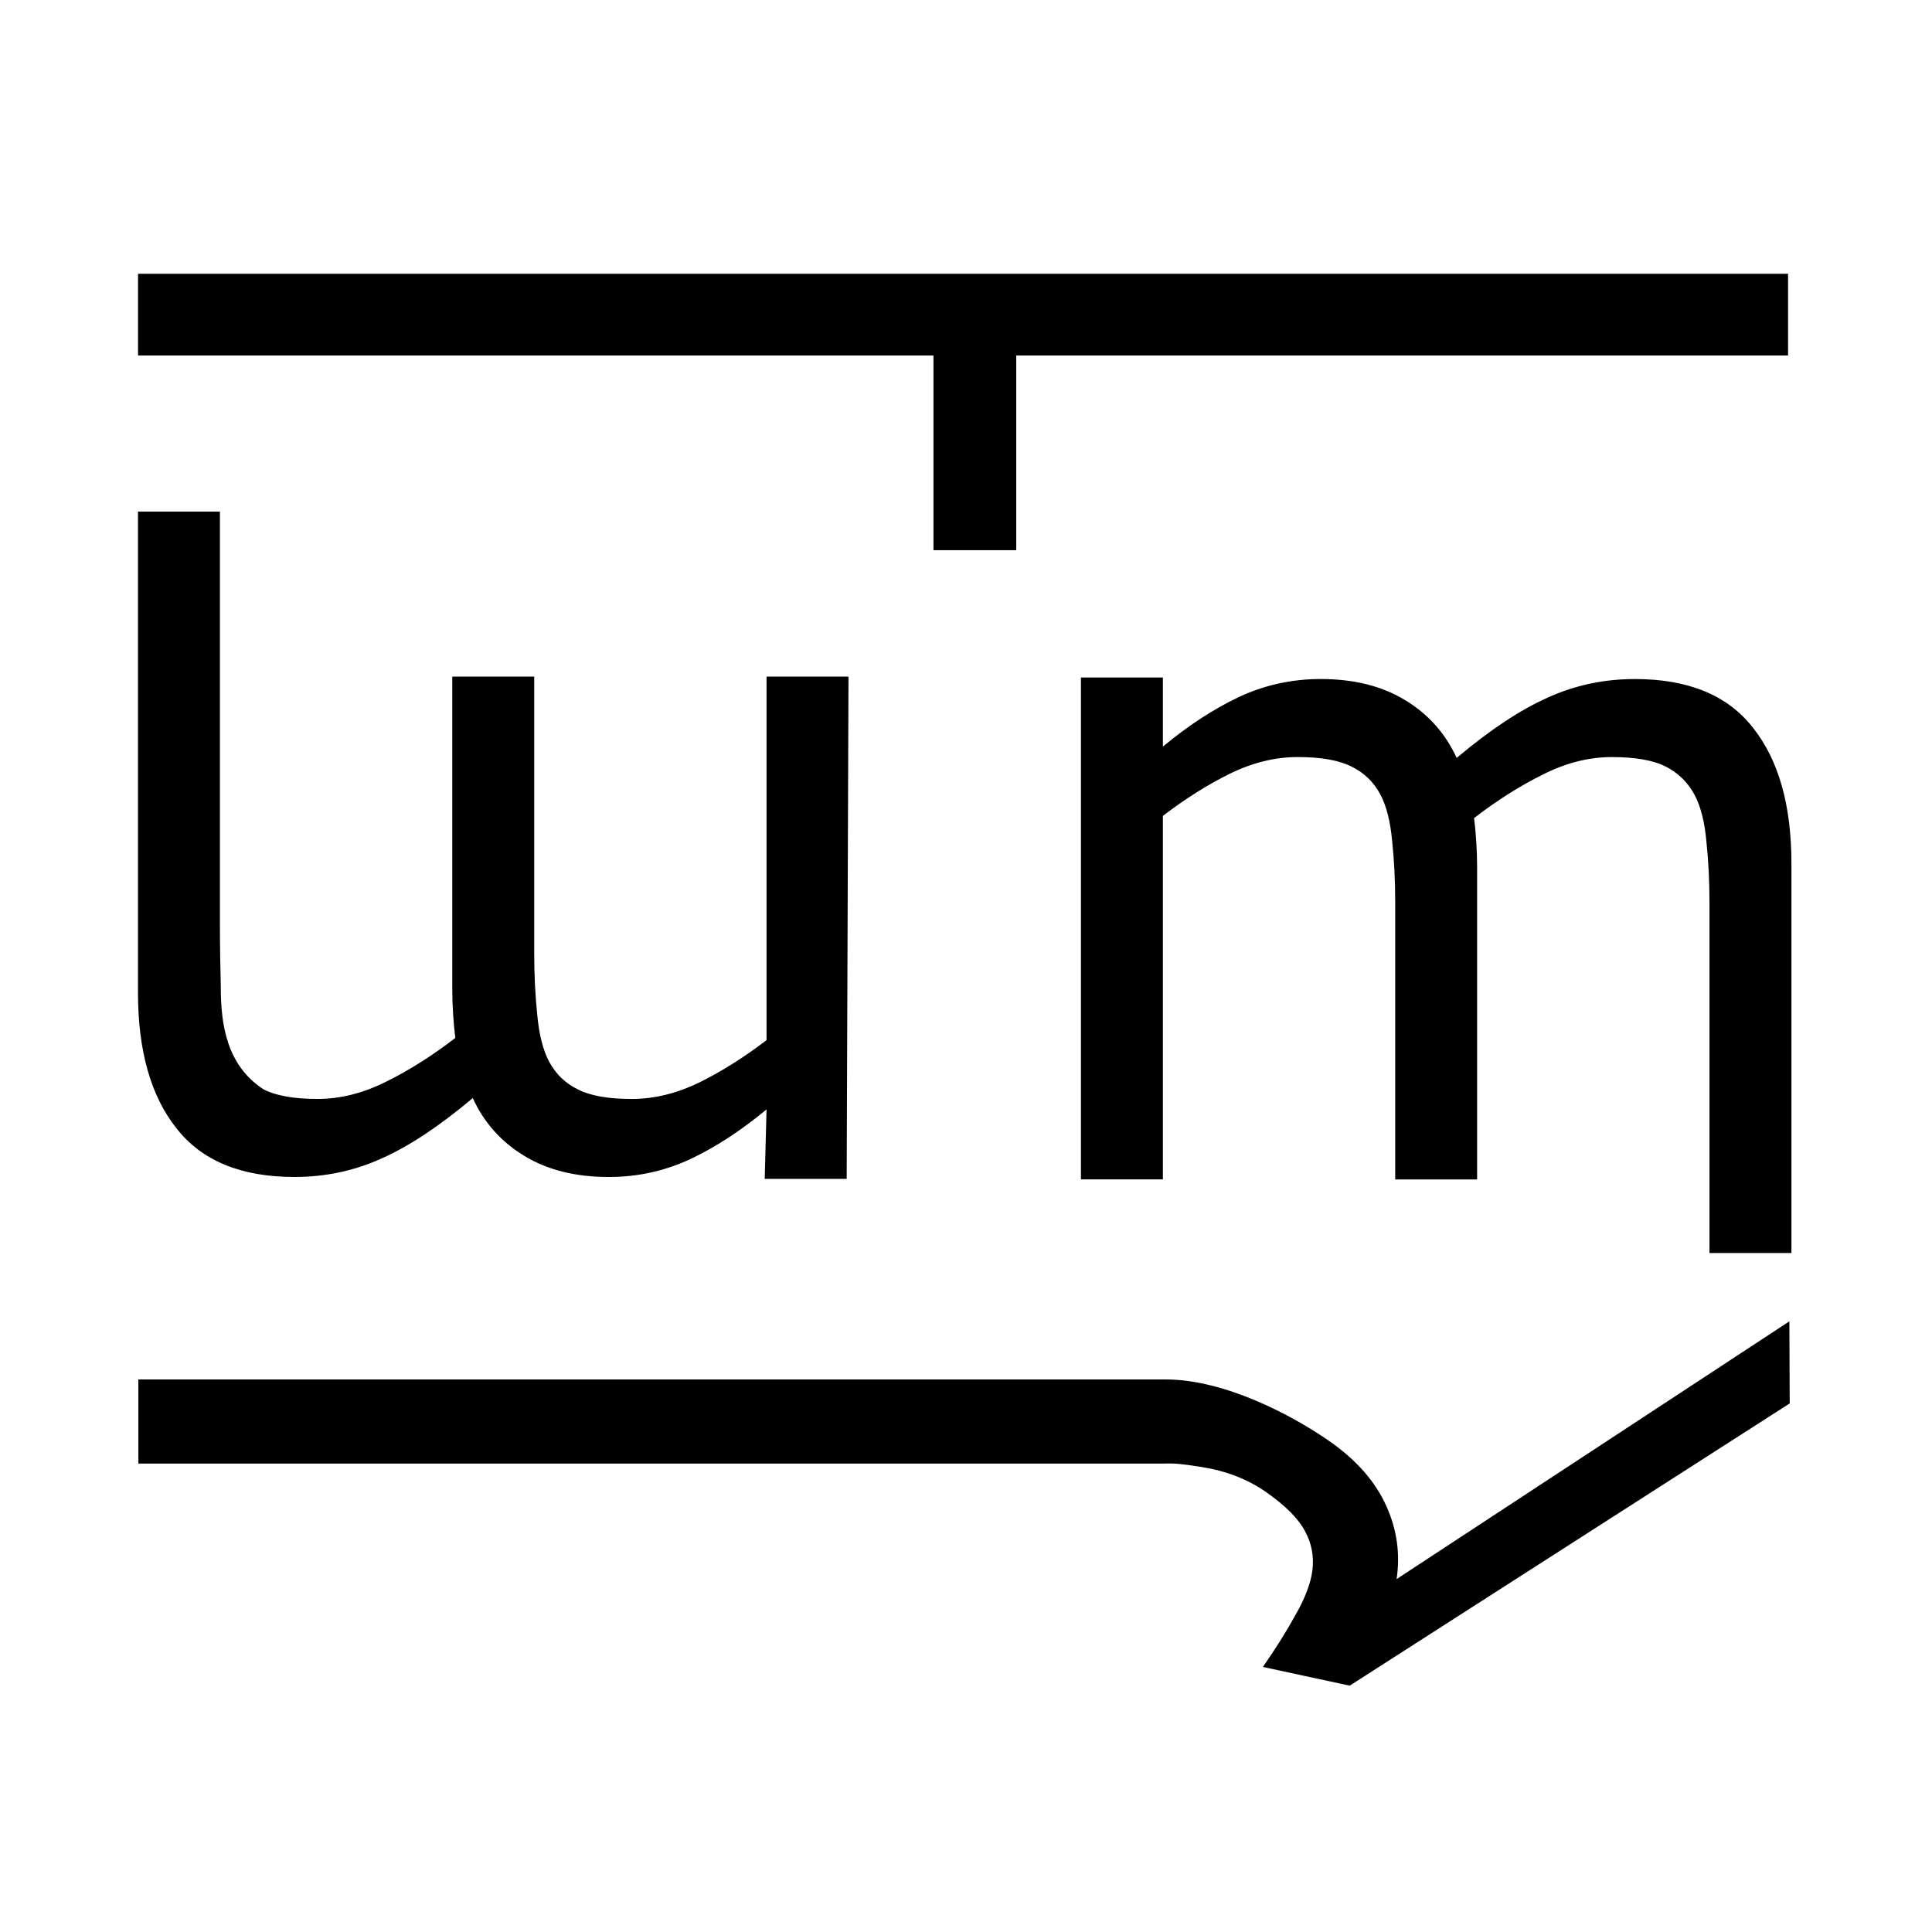
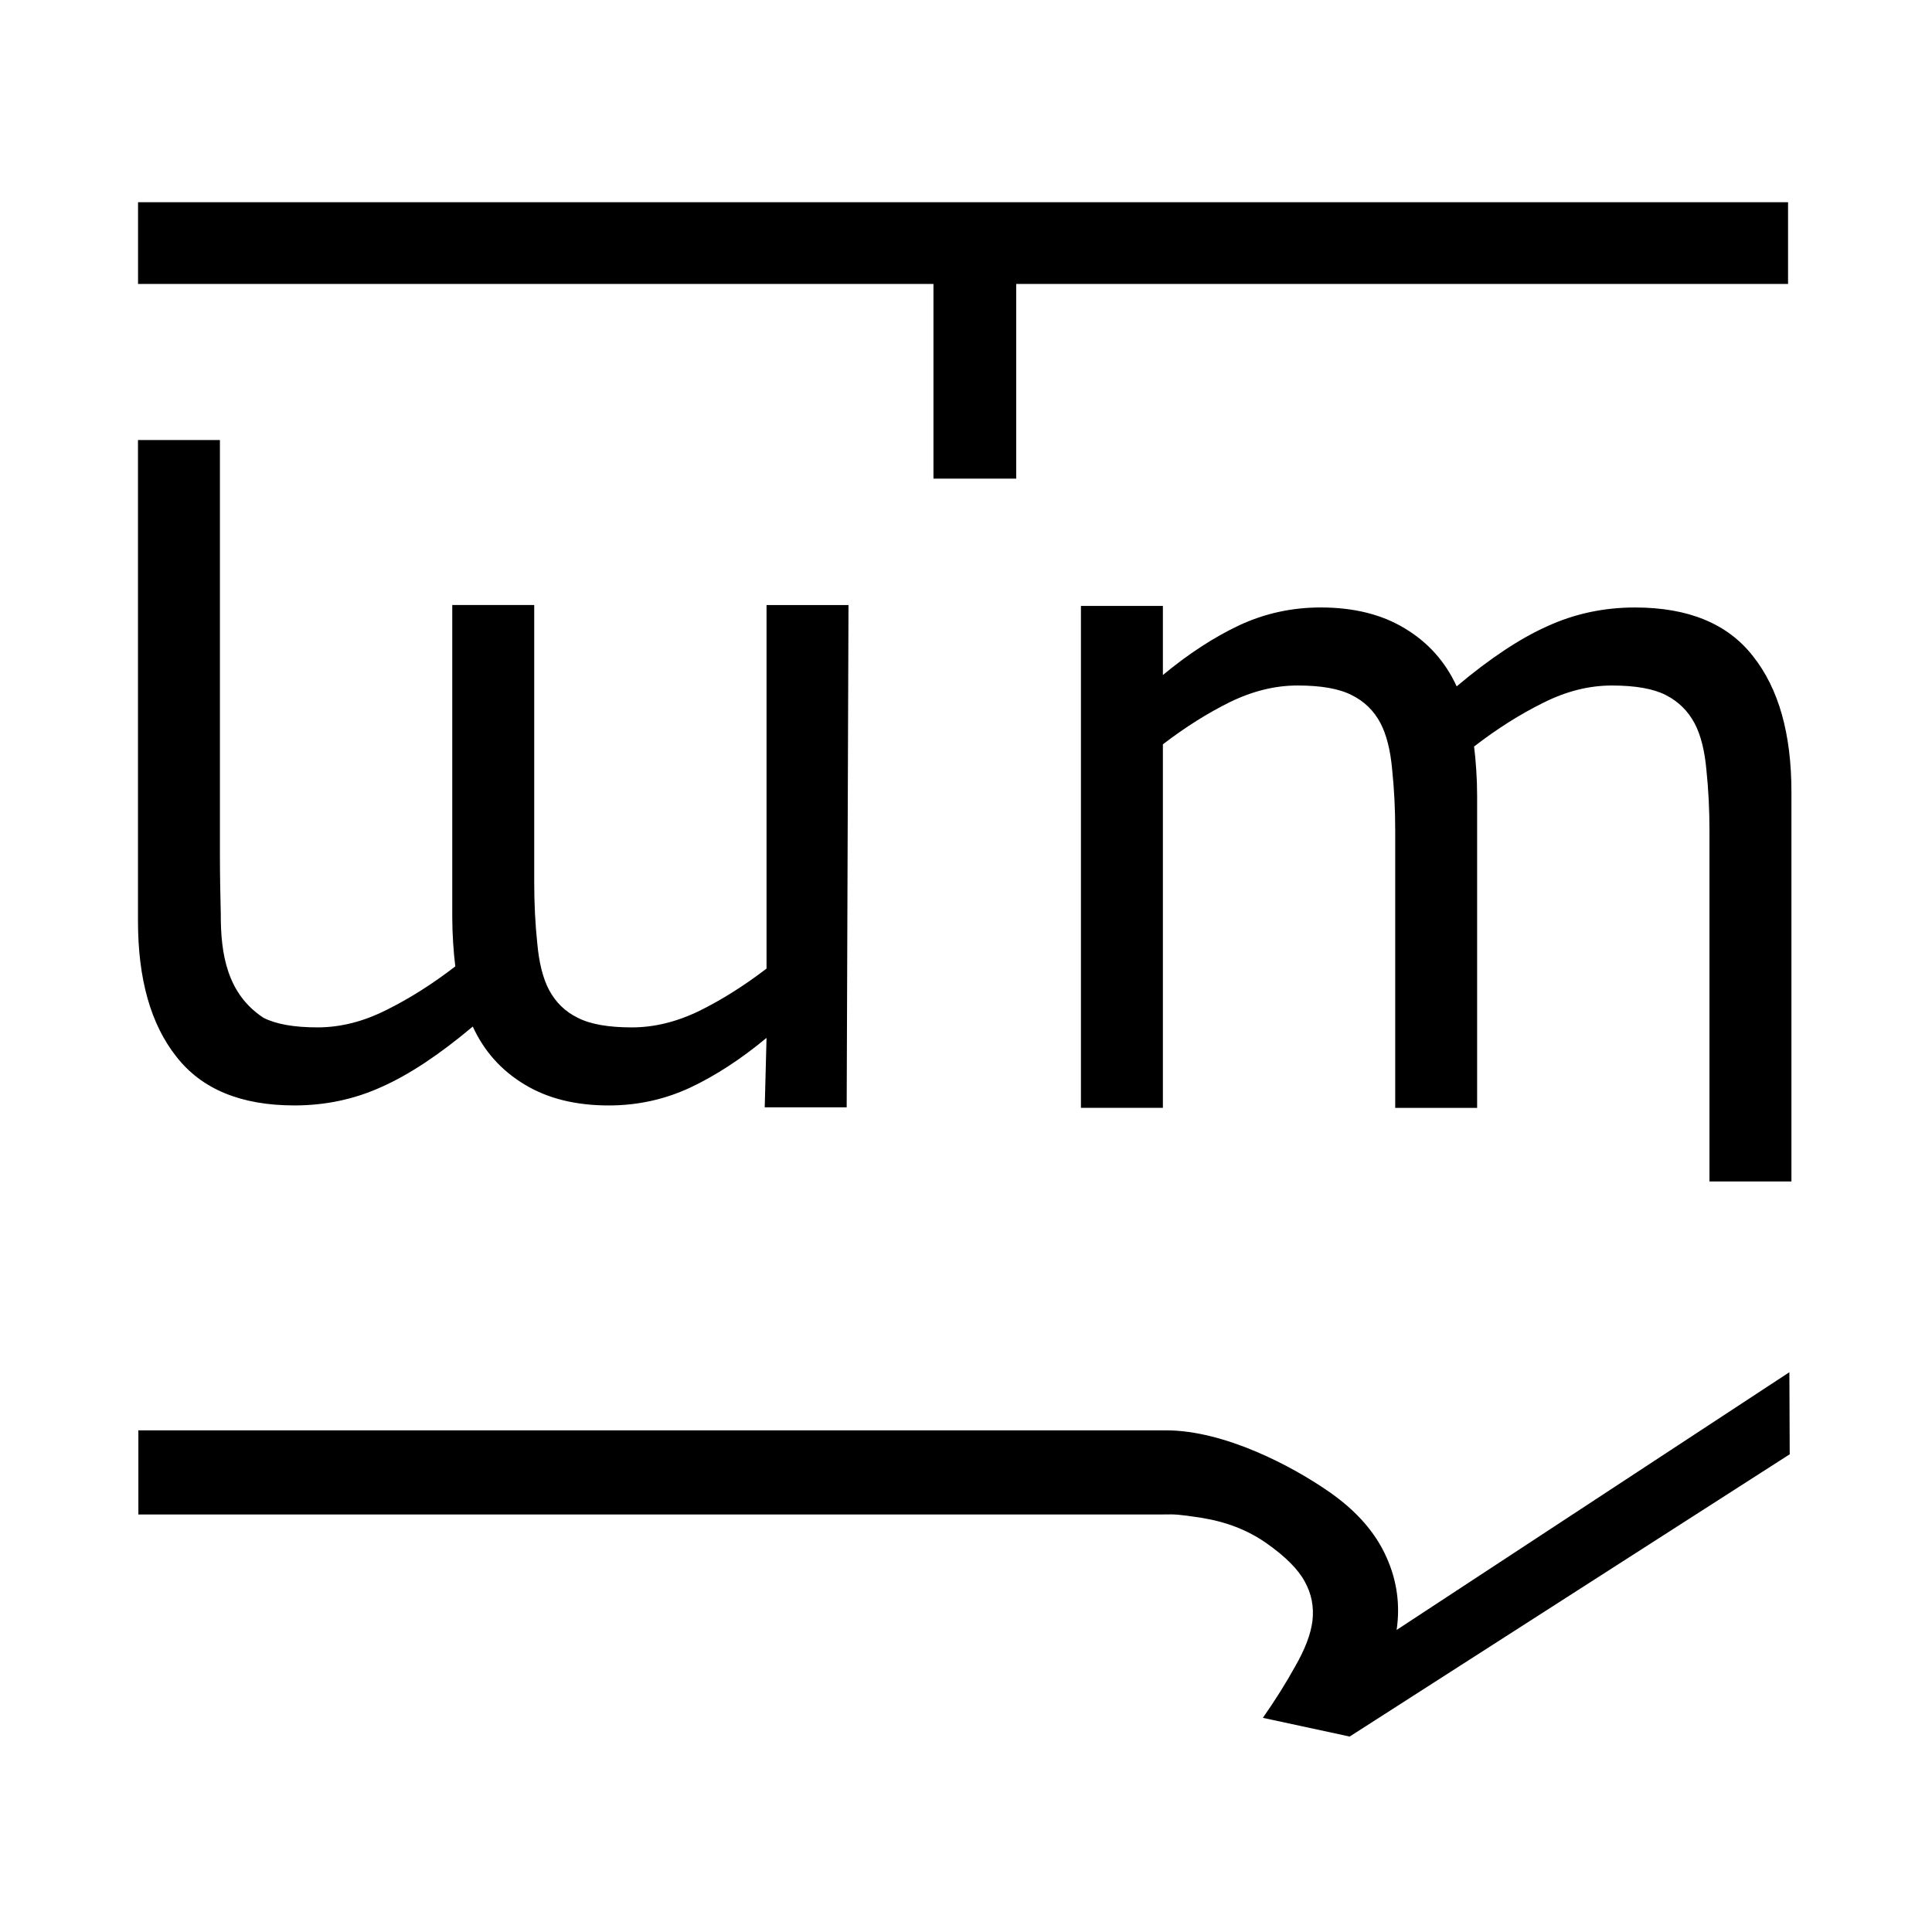
<svg xmlns="http://www.w3.org/2000/svg" width="100mm" height="100mm" viewBox="0 0 100 100" version="1.1" id="svg1">
  <defs id="defs1" />
  <g id="layer1">
-     <path d="m 92.724,64.857 h -4.242 l 0,-18.159 c 0,-1.083 -0.053,-2.128 -0.158,-3.136 -0.09,-1.008 -0.293,-1.812 -0.609,-2.414 -0.346,-0.647 -0.842,-1.136 -1.489,-1.466 -0.647,-0.331 -1.579,-0.496 -2.798,-0.496 -1.188,0 -2.376,0.301 -3.565,0.902 -1.188,0.587 -2.376,1.339 -3.565,2.256 0.045,0.346 0.083,0.752 0.113,1.218 0.03,0.451 0.045,0.902 0.045,1.354 V 61.047 H 72.216 V 46.698 c 0,-1.113 -0.053,-2.166 -0.158,-3.159 -0.09,-1.008 -0.293,-1.812 -0.609,-2.414 -0.346,-0.647 -0.842,-1.128 -1.489,-1.444 -0.647,-0.331 -1.579,-0.496 -2.798,-0.496 -1.158,0 -2.324,0.286 -3.497,0.857 -1.158,0.572 -2.316,1.301 -3.474,2.188 v 18.816 H 55.949 V 35.066 h 4.242 v 3.577 c 1.324,-1.098 2.64,-1.955 3.948,-2.572 1.324,-0.617 2.73,-0.925 4.219,-0.925 1.715,0 3.166,0.361 4.354,1.083 1.203,0.722 2.098,1.722 2.685,3.001 1.715,-1.444 3.279,-2.482 4.693,-3.113 1.414,-0.647 2.925,-0.97 4.535,-0.97 2.768,0 4.806,0.842 6.114,2.527 1.324,1.67 1.985,4.008 1.985,7.017 z" id="text1" style="font-size:22.478px;stroke-width:3.85" aria-label="m" />
-     <path d="m 7.142,26.48 h 4.241 v 21.412 c 0,1.083 0.02,2.128 0.045,3.136 -0.008,2.038 0.321,4.123 2.211,5.357 0.647,0.331 1.579,0.496 2.798,0.496 1.188,0 2.376,-0.301 3.565,-0.902 1.188,-0.587 2.376,-1.339 3.565,-2.256 -0.045,-0.346 -0.083,-0.752 -0.113,-1.218 -0.03,-0.451 -0.045,-0.902 -0.045,-1.354 V 35.02 h 4.242 v 14.349 c 0,1.113 0.053,2.166 0.158,3.159 0.09,1.008 0.293,1.812 0.609,2.414 0.346,0.647 0.842,1.128 1.489,1.444 0.647,0.331 1.579,0.496 2.798,0.496 1.158,0 2.324,-0.286 3.497,-0.857 1.158,-0.572 2.316,-1.301 3.474,-2.188 V 35.02 h 4.242 l -0.094,25.999 H 39.582 l 0.094,-3.595 c -1.324,1.098 -2.64,1.955 -3.948,2.572 -1.324,0.617 -2.73,0.925 -4.219,0.925 -1.715,0 -3.166,-0.361 -4.354,-1.083 -1.203,-0.722 -2.098,-1.722 -2.685,-3.001 -1.715,1.444 -3.279,2.482 -4.693,3.113 -1.414,0.647 -2.925,0.97 -4.535,0.97 -2.768,0 -4.806,-0.842 -6.114,-2.527 C 7.804,56.724 7.142,54.385 7.142,51.377 Z" id="text1-3" style="font-size:22.478px;stroke-width:3.85" aria-label="m" />
-     <path id="text1-3-1" style="font-size:22.478px;stroke-width:3.85" d="M 92.618 68.392 L 72.289 81.733 C 72.479 80.439 72.309 79.189 71.771 77.985 C 71.211 76.713 70.228 75.586 68.823 74.603 C 66.901 73.259 63.394 71.404 60.357 71.401 C 60.313 71.401 60.269 71.4 60.226 71.4 L 60.226 71.401 L 7.162 71.401 L 7.162 75.756 L 60.224 75.756 L 60.224 75.754 C 60.845 75.747 60.959 75.742 62.172 75.927 C 63.461 76.131 64.58 76.564 65.529 77.228 C 66.528 77.926 67.198 78.596 67.538 79.238 C 67.887 79.867 68.018 80.546 67.931 81.274 C 67.845 81.948 67.551 82.725 67.047 83.602 C 66.565 84.476 66.004 85.369 65.367 86.281 L 69.798 87.236 L 69.859 87.25 L 69.86 87.249 L 69.864 87.25 C 69.866 87.248 69.867 87.246 69.869 87.244 L 92.635 72.641 L 92.618 68.392 z " />
-     <path d="M 92.549,18.401 H 52.6 V 28.478 H 48.316 V 18.401 H 7.145 V 14.171 H 92.549 Z" id="text2" style="font-size:19.137px;fill:#000000;stroke-width:3.278" aria-label="T" />
+     <path d="M 92.724,61.153 H 88.482 V 42.994 c 0,-1.083 -0.053,-2.128 -0.158,-3.136 -0.09,-1.008 -0.293,-1.812 -0.609,-2.414 -0.346,-0.647 -0.842,-1.136 -1.489,-1.466 -0.647,-0.331 -1.579,-0.496 -2.798,-0.496 -1.188,0 -2.376,0.301 -3.565,0.902 -1.188,0.587 -2.376,1.339 -3.565,2.256 0.045,0.346 0.083,0.752 0.113,1.218 0.03,0.451 0.045,0.902 0.045,1.354 V 57.343 H 72.216 V 42.994 c 0,-1.113 -0.053,-2.166 -0.158,-3.159 -0.09,-1.008 -0.293,-1.812 -0.609,-2.414 -0.346,-0.647 -0.842,-1.128 -1.489,-1.444 -0.647,-0.331 -1.579,-0.496 -2.798,-0.496 -1.158,0 -2.324,0.286 -3.497,0.857 -1.158,0.572 -2.316,1.301 -3.474,2.188 v 18.816 H 55.949 V 31.362 h 4.242 v 3.577 c 1.324,-1.098 2.64,-1.955 3.948,-2.572 1.324,-0.617 2.73,-0.925 4.219,-0.925 1.715,0 3.166,0.361 4.354,1.083 1.203,0.722 2.098,1.722 2.685,3.001 1.715,-1.444 3.279,-2.482 4.693,-3.113 1.414,-0.647 2.925,-0.97 4.535,-0.97 2.768,0 4.806,0.842 6.114,2.527 1.324,1.67 1.985,4.008 1.985,7.017 z" id="text1" style="font-size:22.478px;stroke-width:3.85" aria-label="m" />
+     <path d="m 7.142,22.776 h 4.241 v 21.412 c 0,1.083 0.02,2.128 0.045,3.136 -0.008,2.038 0.321,4.123 2.211,5.357 0.647,0.331 1.579,0.496 2.798,0.496 1.188,0 2.376,-0.301 3.565,-0.902 1.188,-0.587 2.376,-1.339 3.565,-2.256 -0.045,-0.346 -0.083,-0.752 -0.113,-1.218 -0.03,-0.451 -0.045,-0.902 -0.045,-1.354 V 31.316 h 4.242 v 14.349 c 0,1.113 0.053,2.166 0.158,3.159 0.09,1.008 0.293,1.812 0.609,2.414 0.346,0.647 0.842,1.128 1.489,1.444 0.647,0.331 1.579,0.496 2.798,0.496 1.158,0 2.324,-0.286 3.497,-0.857 1.158,-0.572 2.316,-1.301 3.474,-2.188 v -18.816 h 4.242 l -0.094,25.999 H 39.582 l 0.094,-3.595 c -1.324,1.098 -2.64,1.955 -3.948,2.572 -1.324,0.617 -2.73,0.925 -4.219,0.925 -1.715,0 -3.166,-0.361 -4.354,-1.083 -1.203,-0.722 -2.098,-1.722 -2.685,-3.001 -1.715,1.444 -3.279,2.482 -4.693,3.113 -1.414,0.647 -2.925,0.97 -4.535,0.97 -2.768,0 -4.806,-0.842 -6.114,-2.527 C 7.804,53.02 7.142,50.681 7.142,47.673 Z" id="text1-3" style="font-size:22.478px;stroke-width:3.85" aria-label="m" />
+     <path id="text1-3-1" style="font-size:22.478px;stroke-width:3.85" d="M 92.618,71.026 72.289,84.366 c 0.19,-1.294 0.02,-2.544 -0.518,-3.748 -0.56,-1.273 -1.543,-2.4 -2.948,-3.382 -1.922,-1.344 -5.43,-3.199 -8.466,-3.202 -0.044,-4.9e-5 -0.088,-0.001 -0.131,-5.17e-4 v 5.17e-4 H 7.162 v 4.355 H 60.224 v -0.002 c 0.621,-0.007 0.734,-0.012 1.948,0.173 1.289,0.204 2.408,0.637 3.357,1.301 0.999,0.698 1.668,1.368 2.009,2.01 0.349,0.629 0.48,1.308 0.393,2.037 -0.086,0.674 -0.38,1.45 -0.884,2.328 -0.482,0.874 -1.043,1.767 -1.681,2.679 l 4.432,0.955 0.06,0.014 0.002,-0.001 0.004,0.001 c 0.001,-0.002 0.003,-0.004 0.004,-0.006 l 22.767,-14.604 z" />
+     <path d="M 92.549,14.697 H 52.6 V 24.774 H 48.316 V 14.697 H 7.145 V 10.467 H 92.549 Z" id="text2" style="font-size:19.137px;fill:#000000;stroke-width:3.278" aria-label="T" />
  </g>
</svg>
